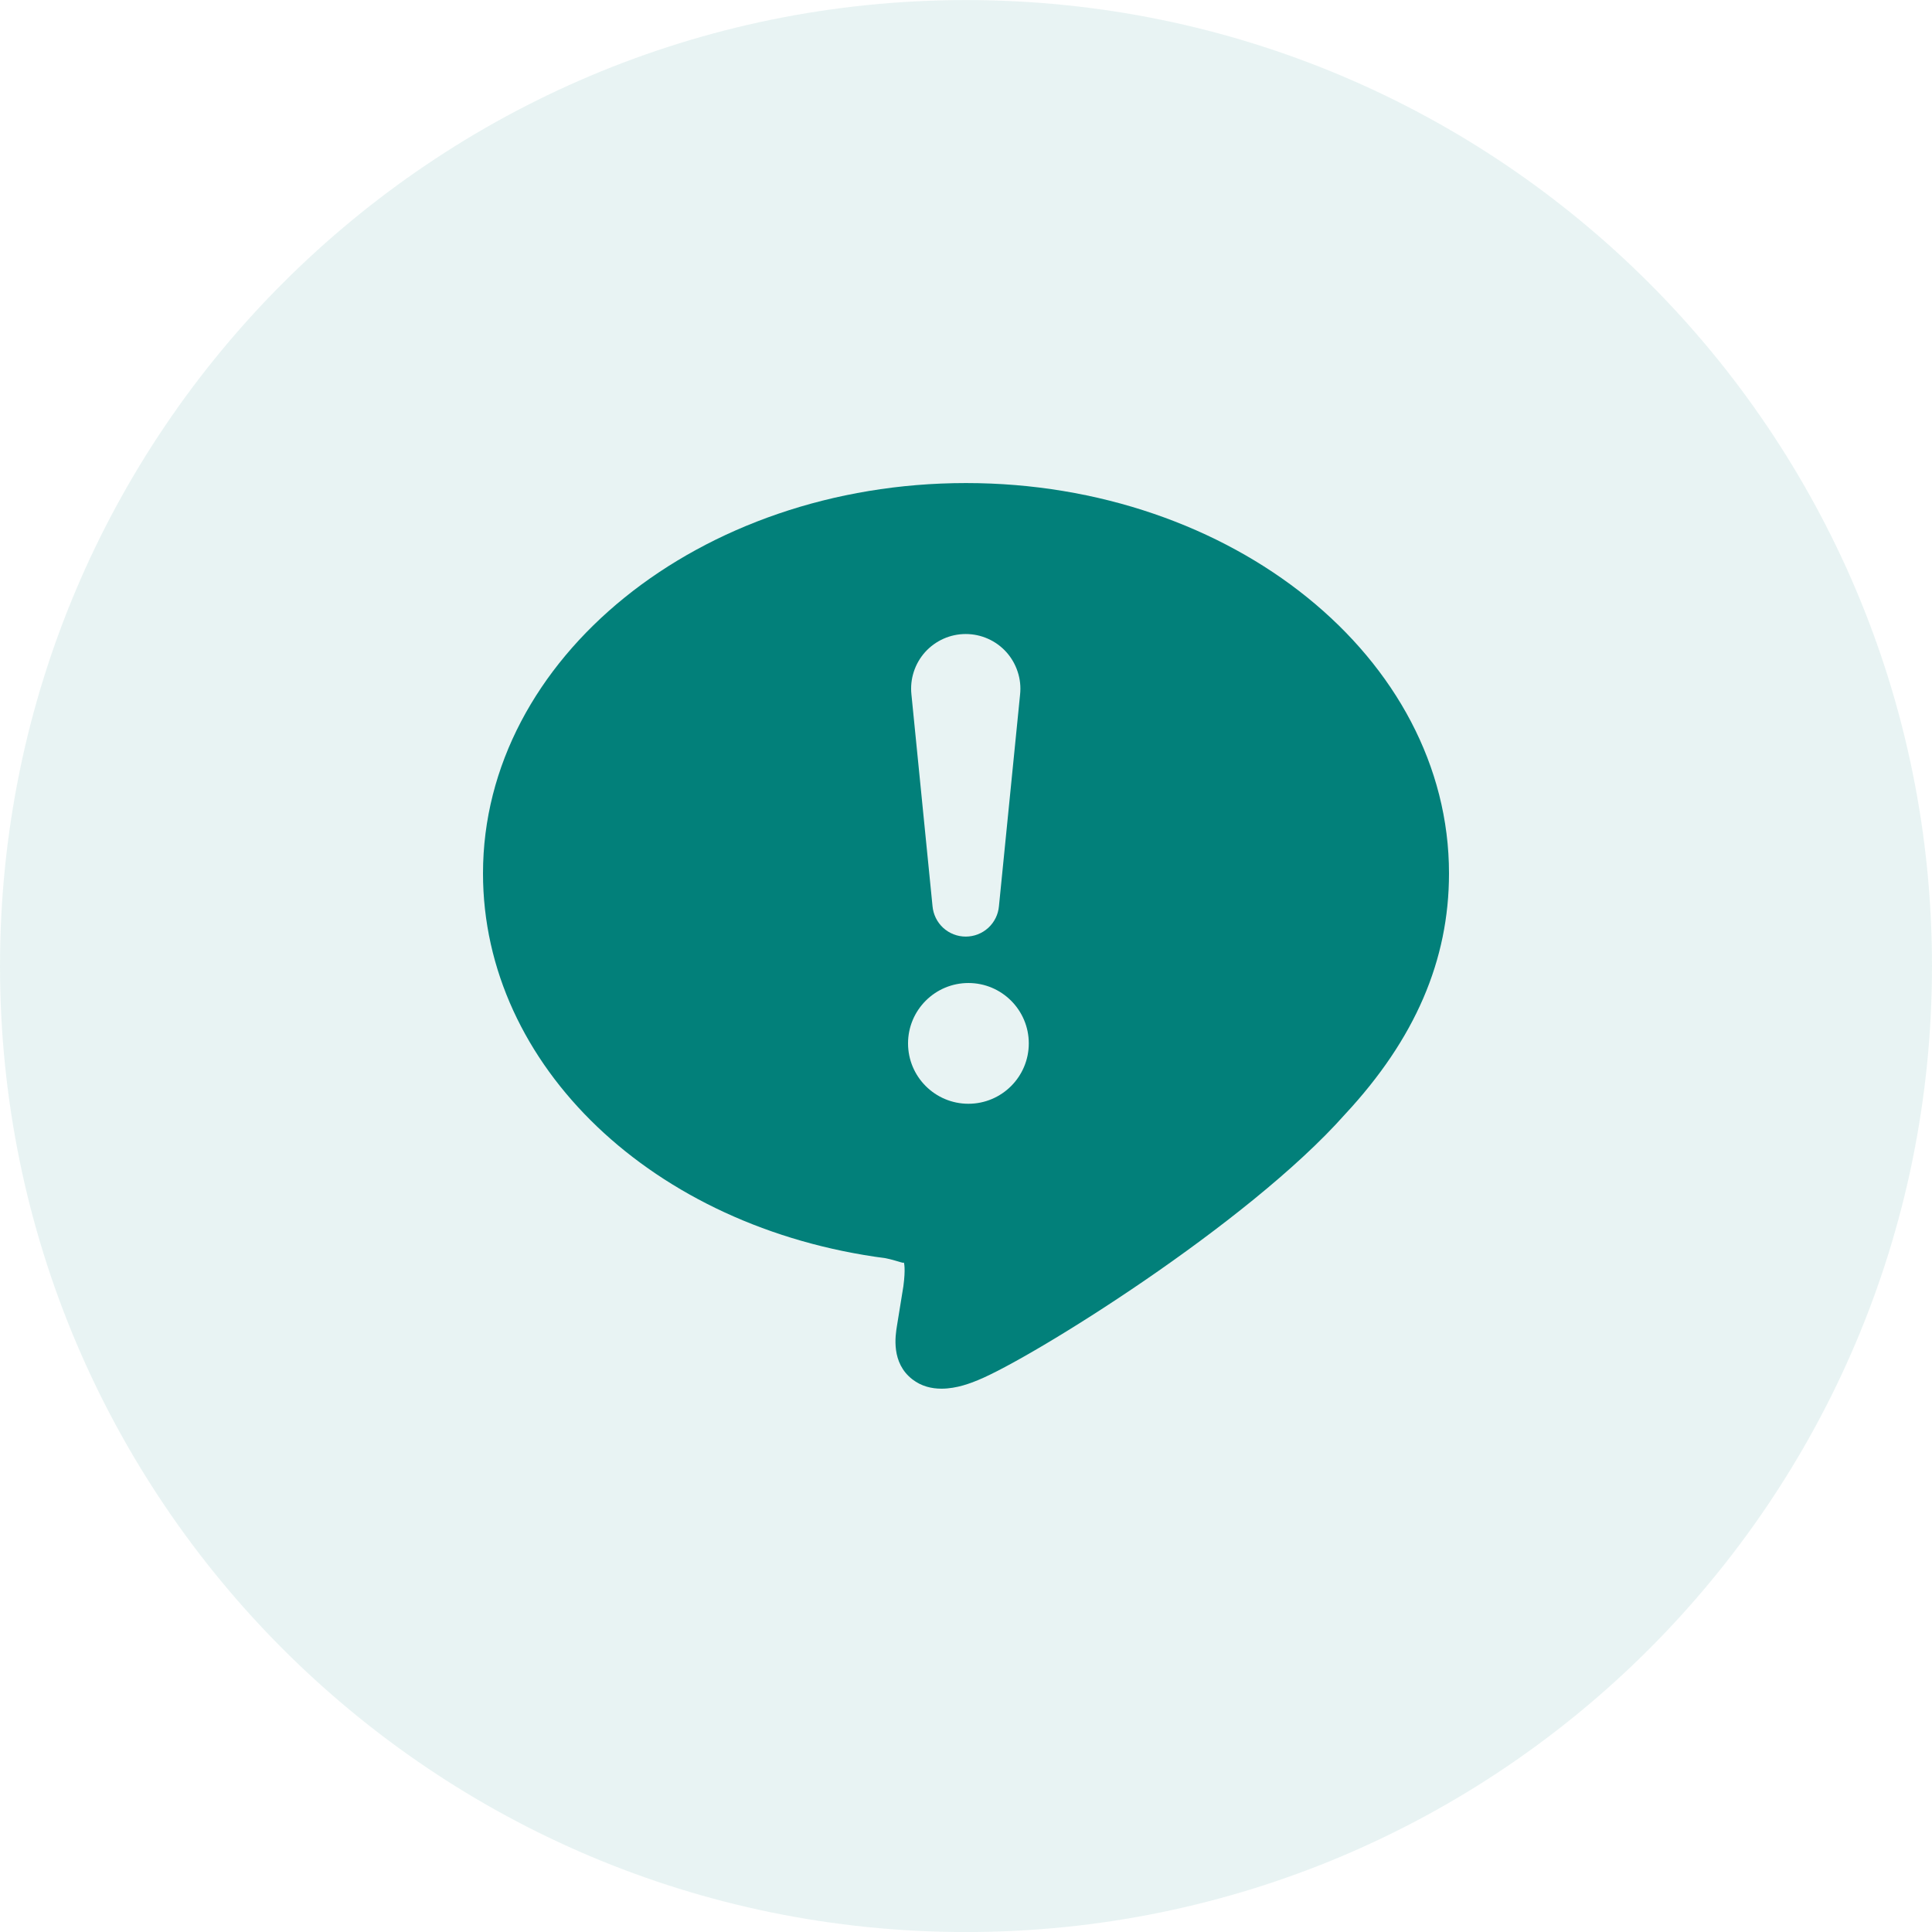
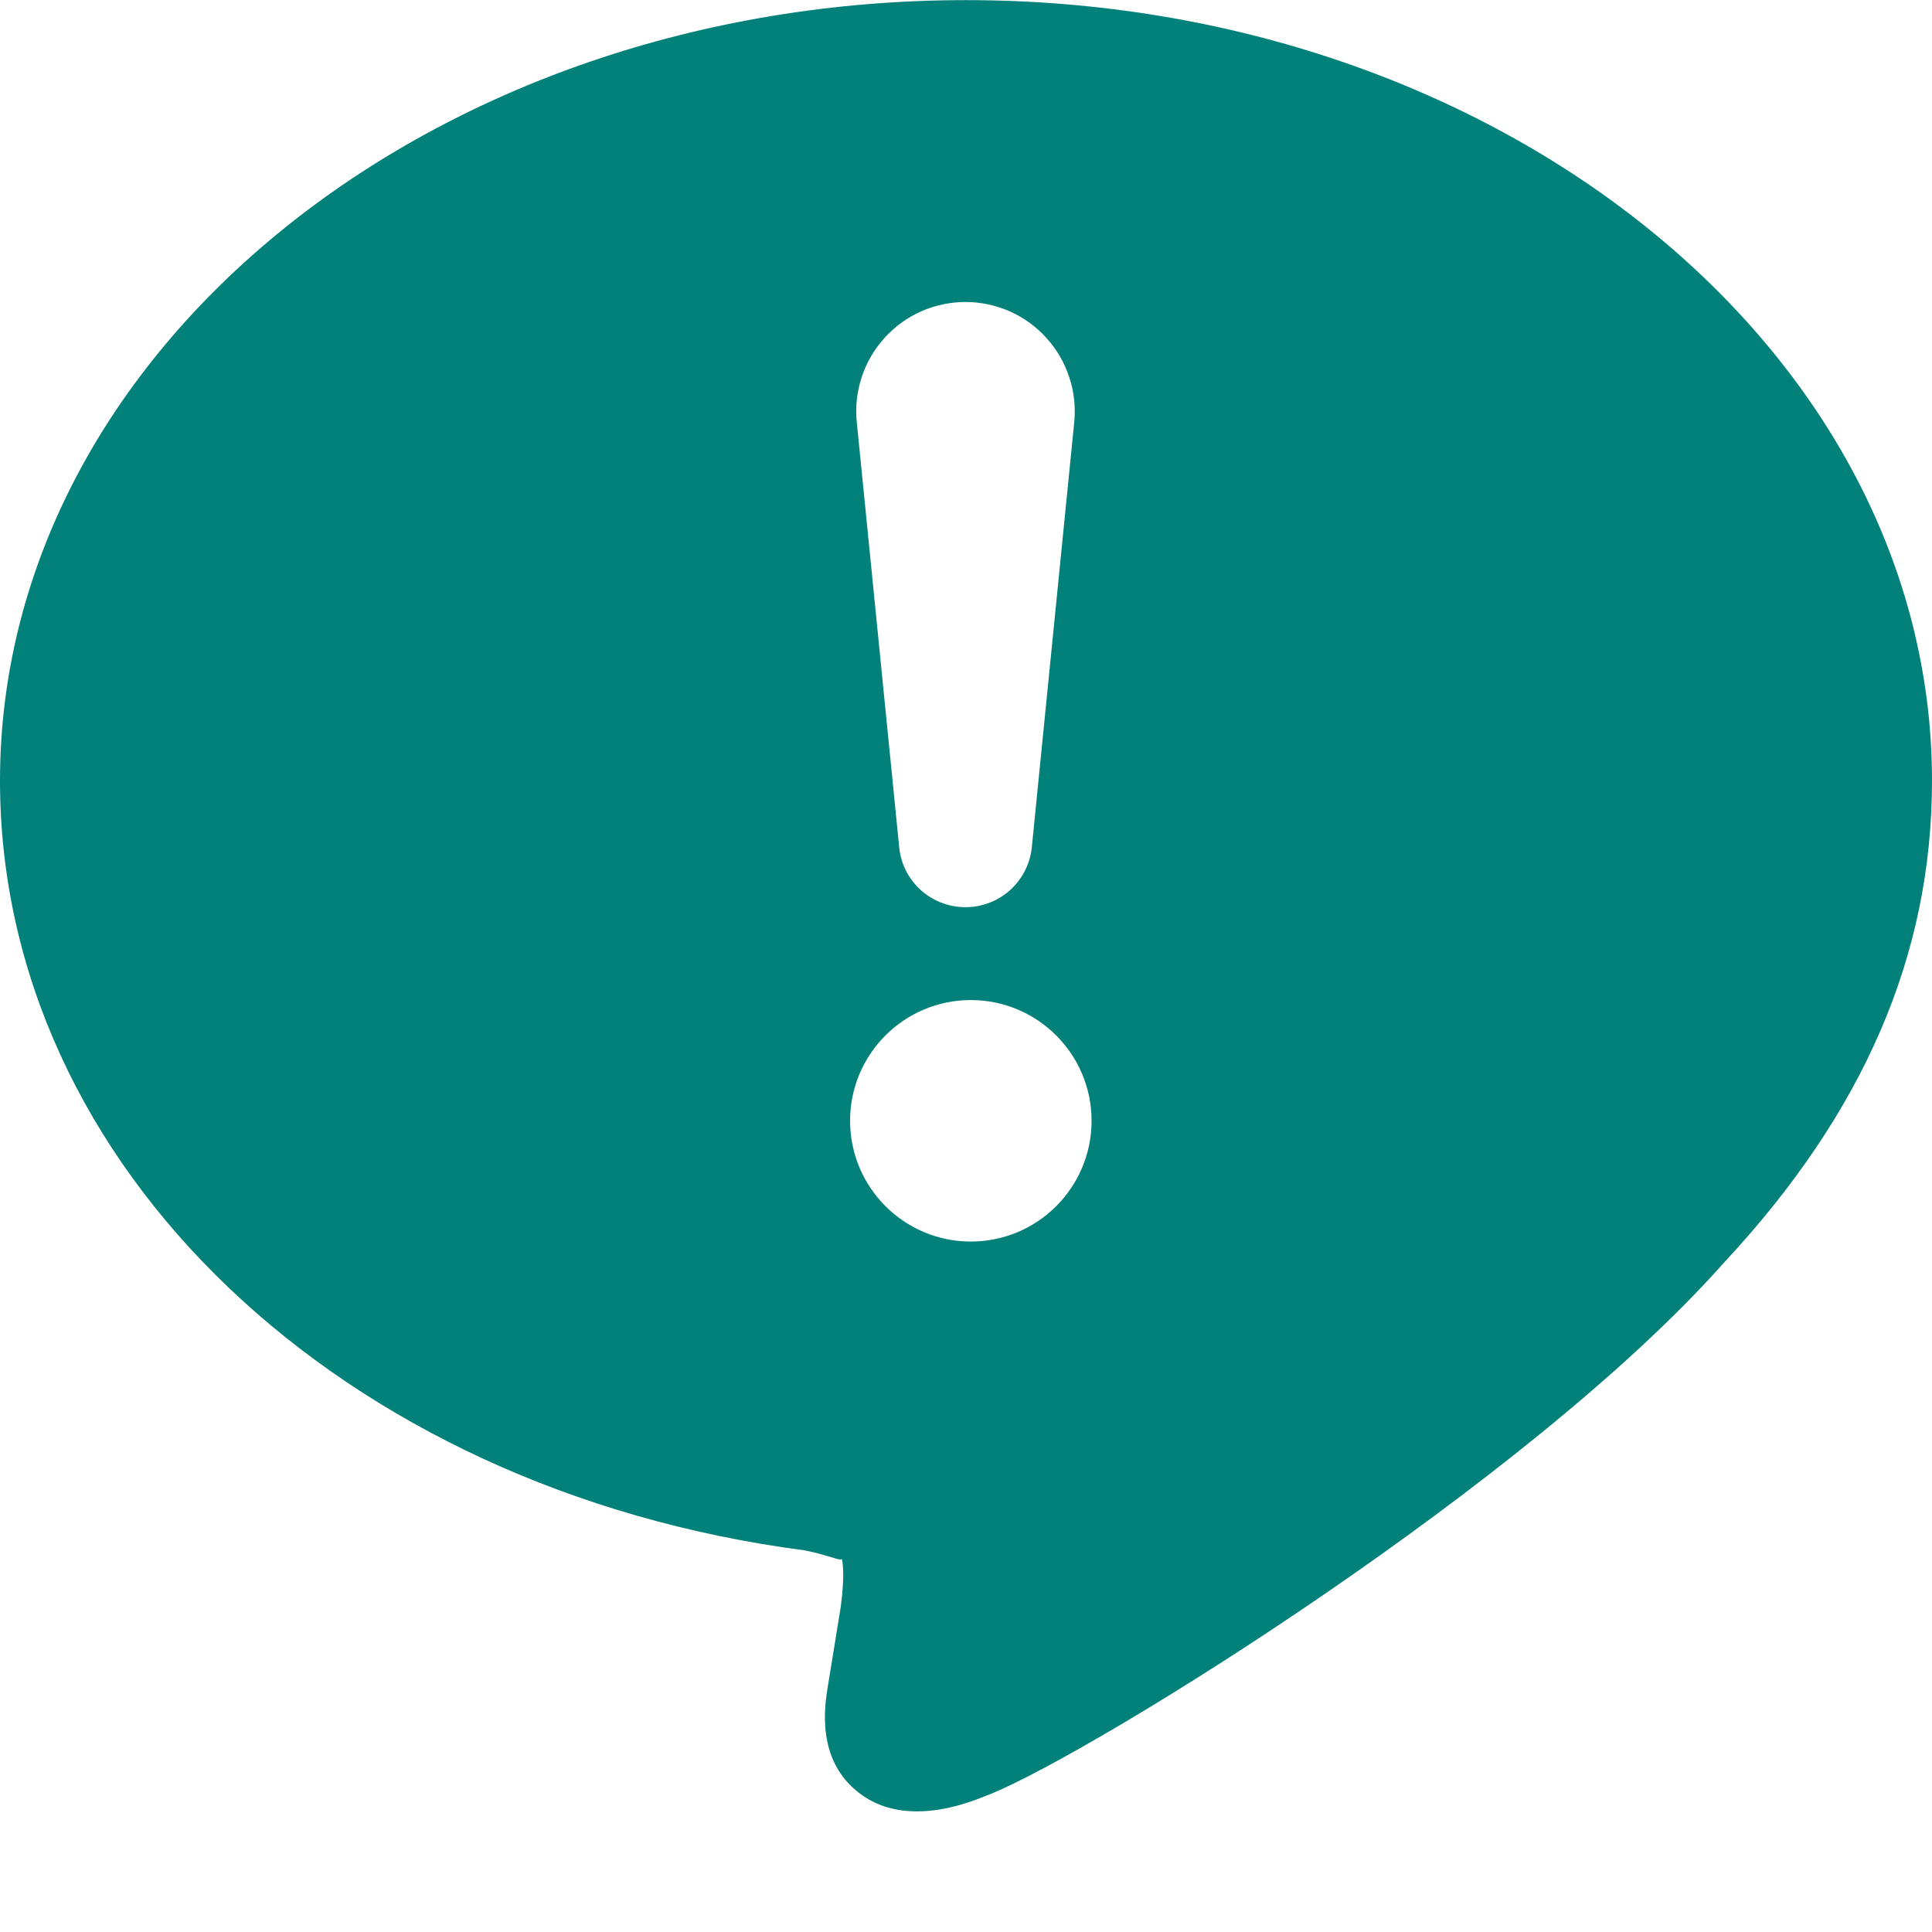
- <svg xmlns="http://www.w3.org/2000/svg" width="36" height="36" viewBox="0 0 36 36" fill="none">
-   <g opacity="0.3">
-     <path opacity="0.3" d="M18 36.001C27.941 36.001 36 27.942 36 18.001C36 8.06 27.941 0.001 18 0.001C8.059 0.001 0 8.06 0 18.001C0 27.942 8.059 36.001 18 36.001Z" fill="#02807A" />
-   </g>
-   <path fill-rule="evenodd" clip-rule="evenodd" d="M17.544 25.876C17.361 25.876 17.17 25.833 17.002 25.703C16.602 25.395 16.683 24.892 16.714 24.702L16.833 23.969C16.877 23.637 16.846 23.53 16.84 23.516C16.849 23.54 16.817 23.53 16.744 23.508C16.688 23.491 16.607 23.467 16.502 23.445C12.174 22.882 9 19.863 9 16.274C9 12.264 13.038 9.001 18 9.001C22.962 9.001 27 12.264 27 16.274C27 17.895 26.367 19.363 25.062 20.764C23.245 22.813 19.214 25.312 18.227 25.715L18.22 25.718C18.097 25.768 17.832 25.876 17.544 25.876ZM17.027 12.518C16.983 12.653 16.968 12.797 16.983 12.939L17.376 16.884C17.39 17.039 17.46 17.183 17.575 17.289C17.69 17.394 17.84 17.452 17.995 17.452C18.151 17.452 18.3 17.394 18.415 17.289C18.53 17.183 18.601 17.039 18.614 16.884L19.008 12.939C19.023 12.797 19.008 12.653 18.963 12.518C18.919 12.382 18.847 12.257 18.752 12.151C18.656 12.045 18.54 11.96 18.409 11.902C18.279 11.844 18.138 11.814 17.995 11.814C17.852 11.814 17.711 11.844 17.581 11.902C17.451 11.96 17.334 12.045 17.238 12.151C17.143 12.257 17.071 12.382 17.027 12.518ZM18.045 20.567C18.666 20.567 19.17 20.063 19.17 19.442C19.17 18.821 18.666 18.317 18.045 18.317C17.424 18.317 16.92 18.821 16.92 19.442C16.92 20.063 17.424 20.567 18.045 20.567Z" fill="#02807A" />
+ <svg xmlns="http://www.w3.org/2000/svg" width="16" height="16" viewBox="0 0 16 16" fill="none">
+   <path fill-rule="evenodd" clip-rule="evenodd" d="M7.595 15.001C7.432 15.001 7.262 14.963 7.113 14.847C6.757 14.573 6.829 14.127 6.857 13.958L6.963 13.306C7.002 13.011 6.974 12.916 6.969 12.903C6.977 12.924 6.948 12.916 6.884 12.896C6.833 12.881 6.761 12.859 6.668 12.84C2.821 12.339 0 9.657 0 6.466C0 2.902 3.589 0.001 8 0.001C12.411 0.001 16 2.902 16 6.466C16 7.907 15.437 9.212 14.277 10.457C12.662 12.279 9.079 14.499 8.202 14.858L8.195 14.86C8.086 14.905 7.851 15.001 7.595 15.001ZM7.135 3.127C7.096 3.247 7.082 3.375 7.096 3.501L7.446 7.008C7.457 7.146 7.52 7.274 7.622 7.368C7.724 7.461 7.857 7.513 7.996 7.513C8.134 7.513 8.267 7.461 8.369 7.368C8.471 7.274 8.534 7.146 8.546 7.008L8.896 3.501C8.909 3.375 8.896 3.247 8.856 3.127C8.817 3.006 8.753 2.895 8.668 2.801C8.583 2.706 8.48 2.631 8.364 2.579C8.248 2.528 8.122 2.501 7.996 2.501C7.869 2.501 7.743 2.528 7.627 2.579C7.512 2.631 7.408 2.706 7.323 2.801C7.238 2.895 7.174 3.006 7.135 3.127ZM8.04 10.282C8.592 10.282 9.04 9.834 9.04 9.282C9.04 8.73 8.592 8.282 8.04 8.282C7.488 8.282 7.04 8.73 7.04 9.282C7.04 9.834 7.488 10.282 8.04 10.282Z" fill="#02807A" />
</svg>
